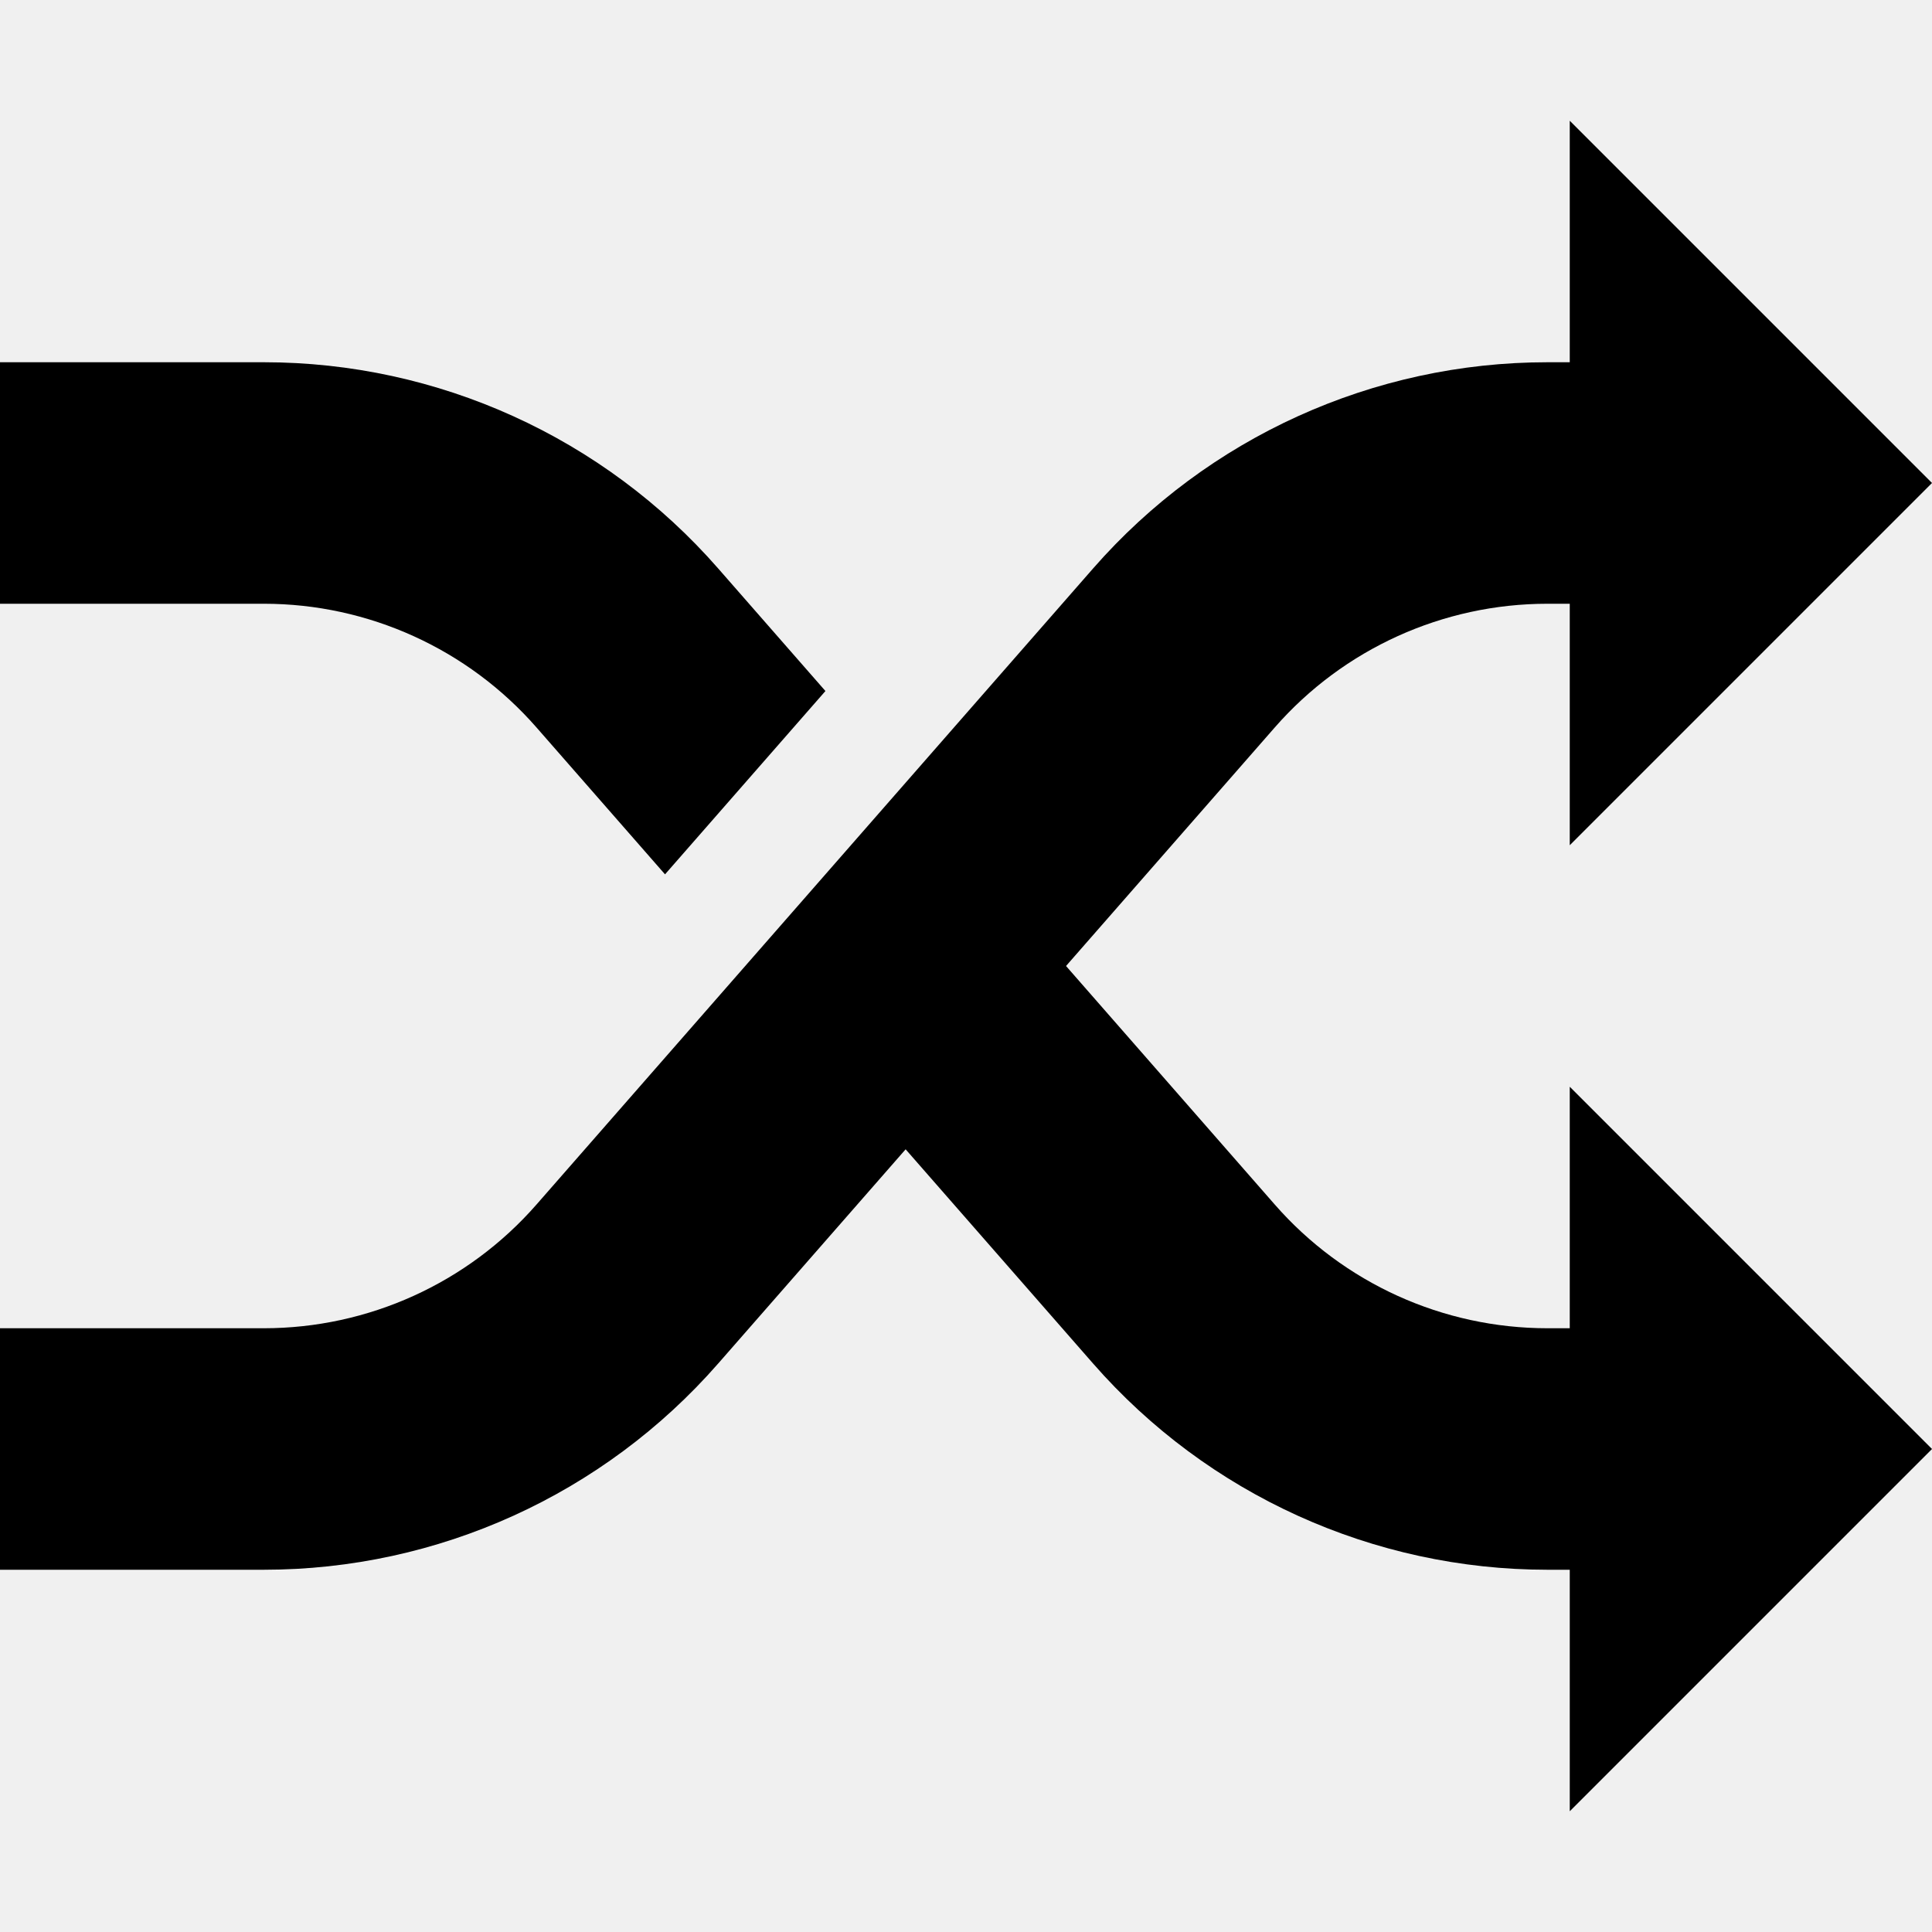
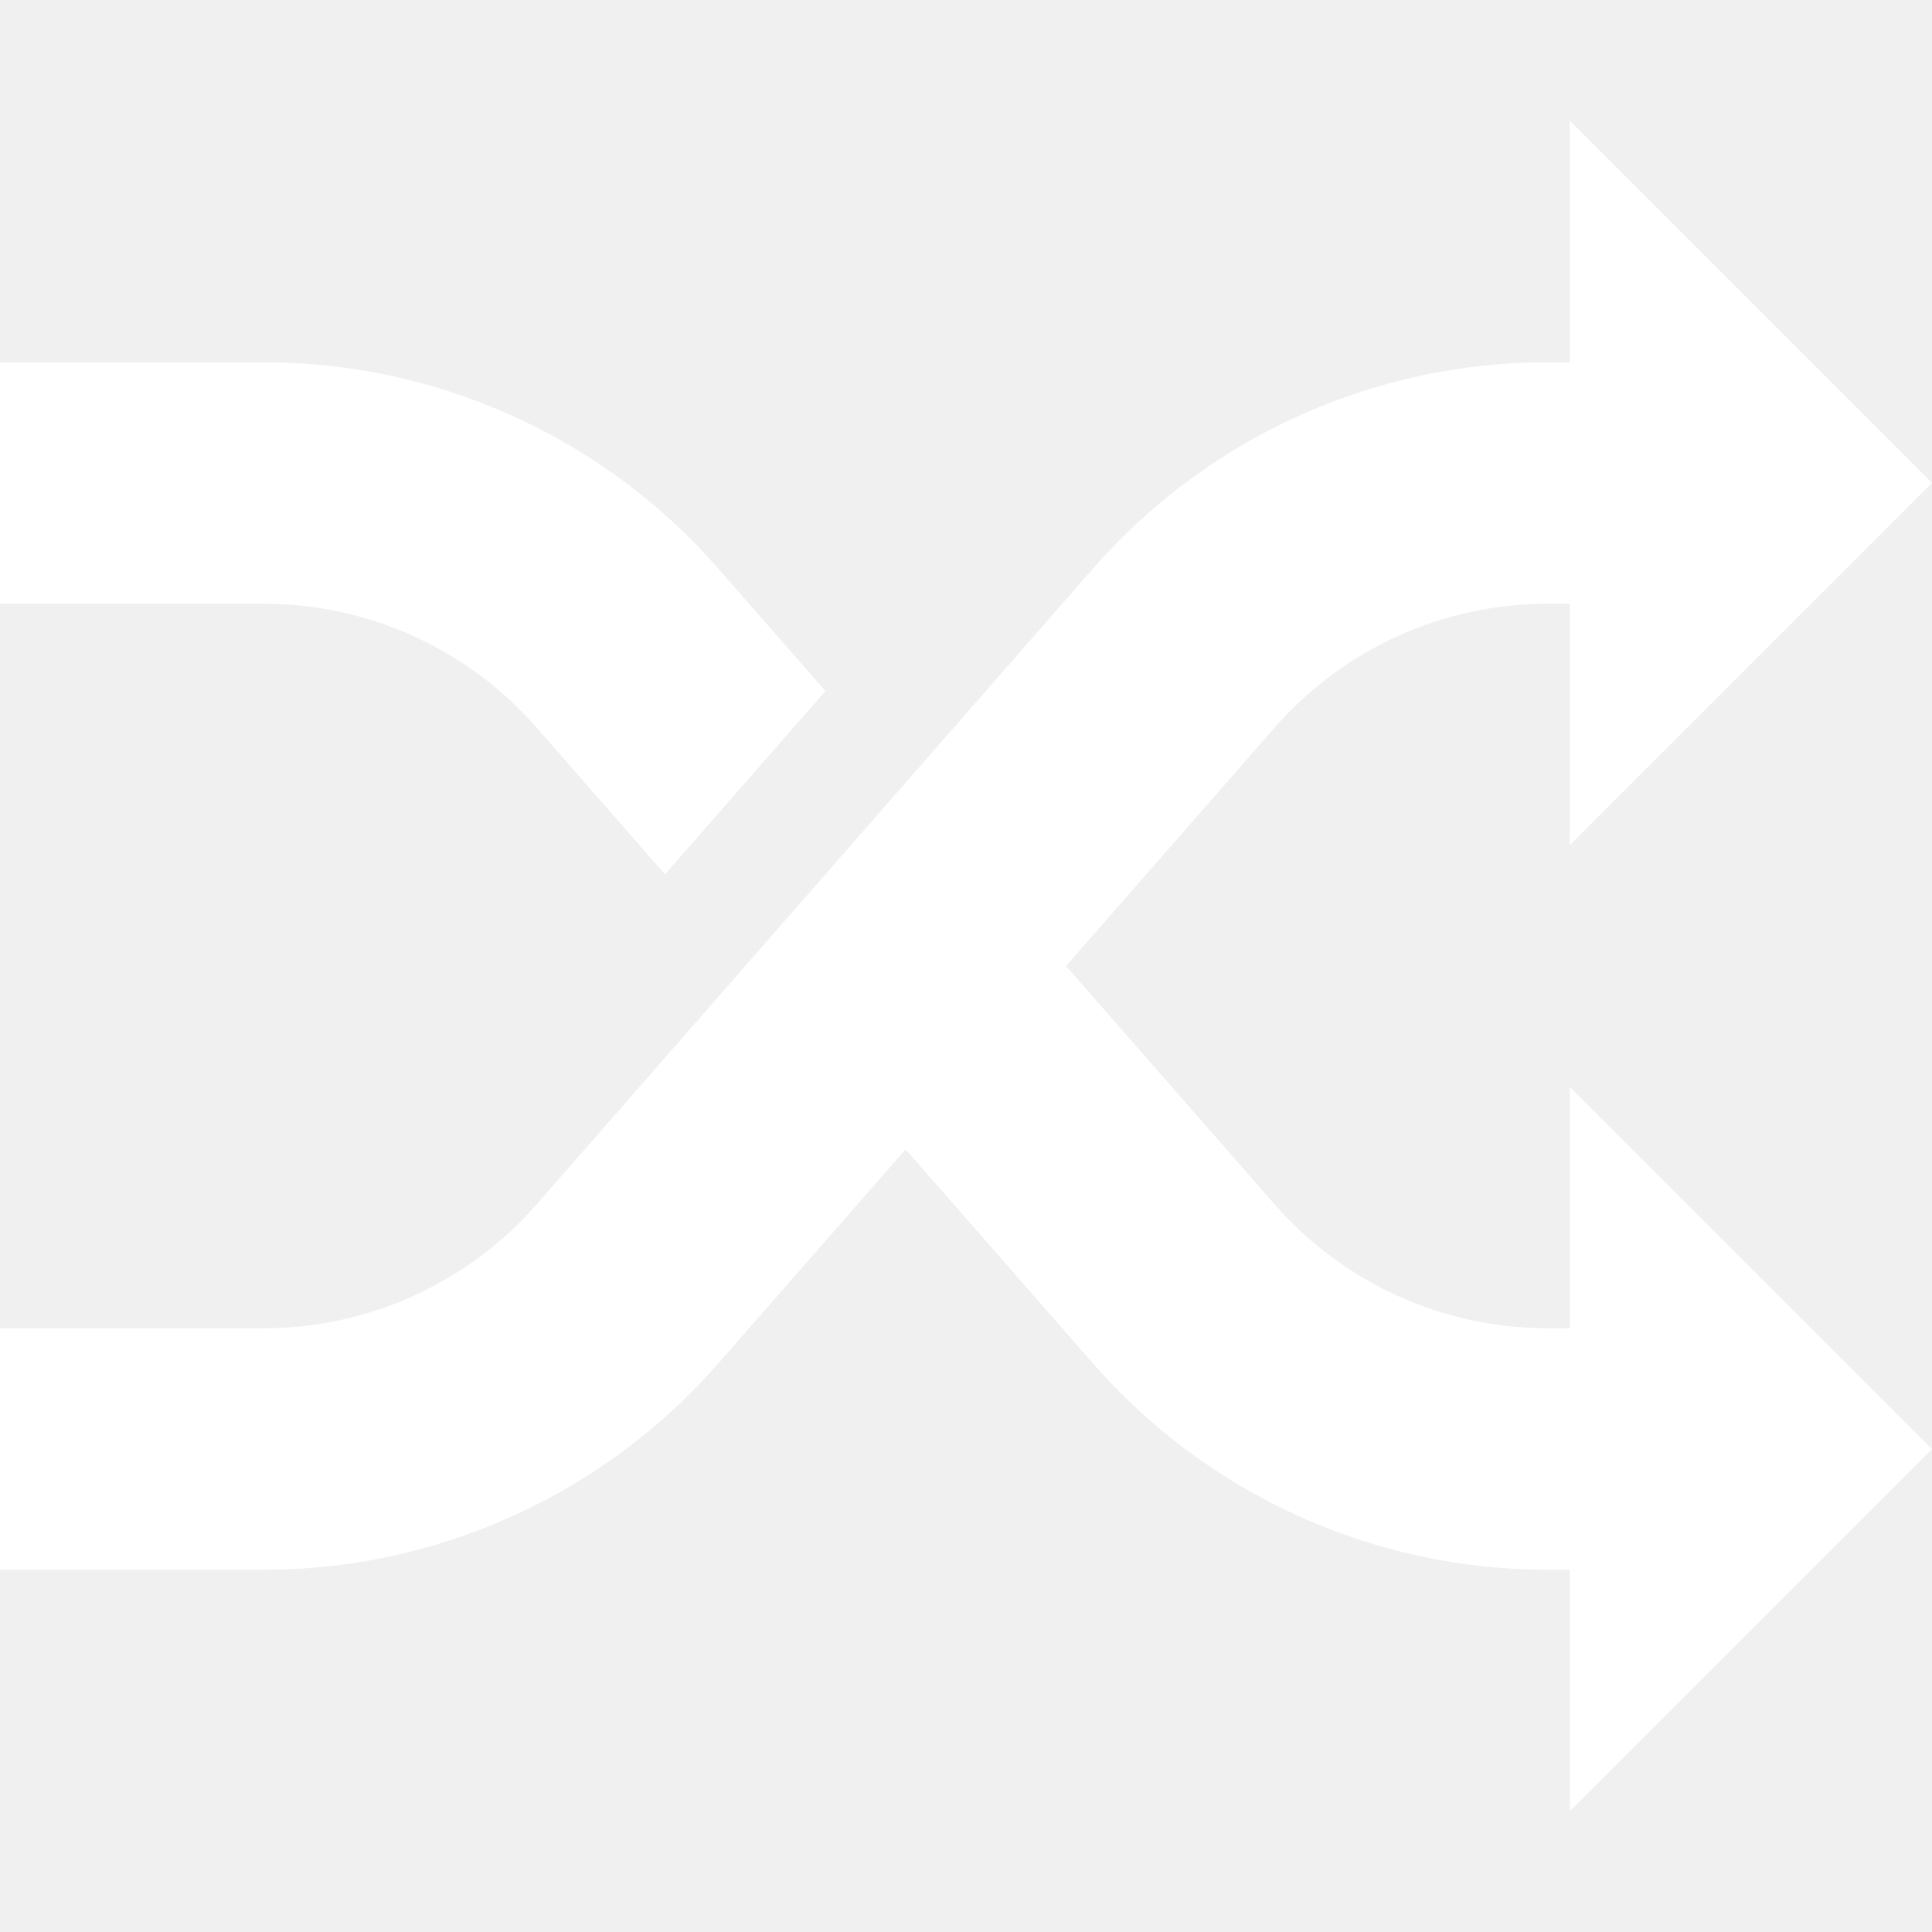
<svg xmlns="http://www.w3.org/2000/svg" id="Capa_1" enable-background="new 0 0 515.555 515.555" height="512" viewBox="0 0 515.555 515.555" width="512">
-   <path d="m143.16 194.119 34.301 39.2 42.805-48.918-28.615-32.7c-30.602-34.991-74.797-55.036-121.243-55.036h-70.408v64.444h70.408c27.864.001 54.39 12.022 72.752 33.01z" />
-   <path d="m418.89 354.444h-5.963c-27.864 0-54.391-12.02-72.752-33.009l-55.704-63.658 55.704-63.658c18.361-20.989 44.888-33.009 72.752-33.009h5.963v64.444l96.665-96.669-96.665-96.663v64.444h-5.963c-46.445 0-90.641 20.044-121.243 55.036l-148.525 169.733c-18.361 20.988-44.888 33.009-72.752 33.009h-70.407v64.444h70.408c46.445 0 90.641-20.045 121.243-55.036l50.017-57.16 50.017 57.16c30.602 34.991 74.797 55.036 121.243 55.036h5.963v64.444l96.665-96.665-96.666-96.667z" />
+   <path style="fill: #ffffff;" d="m143.16 194.119 34.301 39.2 42.805-48.918-28.615-32.7c-30.602-34.991-74.797-55.036-121.243-55.036h-70.408v64.444h70.408c27.864.001 54.39 12.022 72.752 33.01z" />
+   <path style="fill: #ffffff;" d="m418.89 354.444h-5.963c-27.864 0-54.391-12.02-72.752-33.009l-55.704-63.658 55.704-63.658c18.361-20.989 44.888-33.009 72.752-33.009h5.963v64.444l96.665-96.669-96.665-96.663v64.444h-5.963c-46.445 0-90.641 20.044-121.243 55.036l-148.525 169.733c-18.361 20.988-44.888 33.009-72.752 33.009h-70.407v64.444h70.408c46.445 0 90.641-20.045 121.243-55.036l50.017-57.16 50.017 57.16c30.602 34.991 74.797 55.036 121.243 55.036h5.963v64.444l96.665-96.665-96.666-96.667z" />
</svg>
